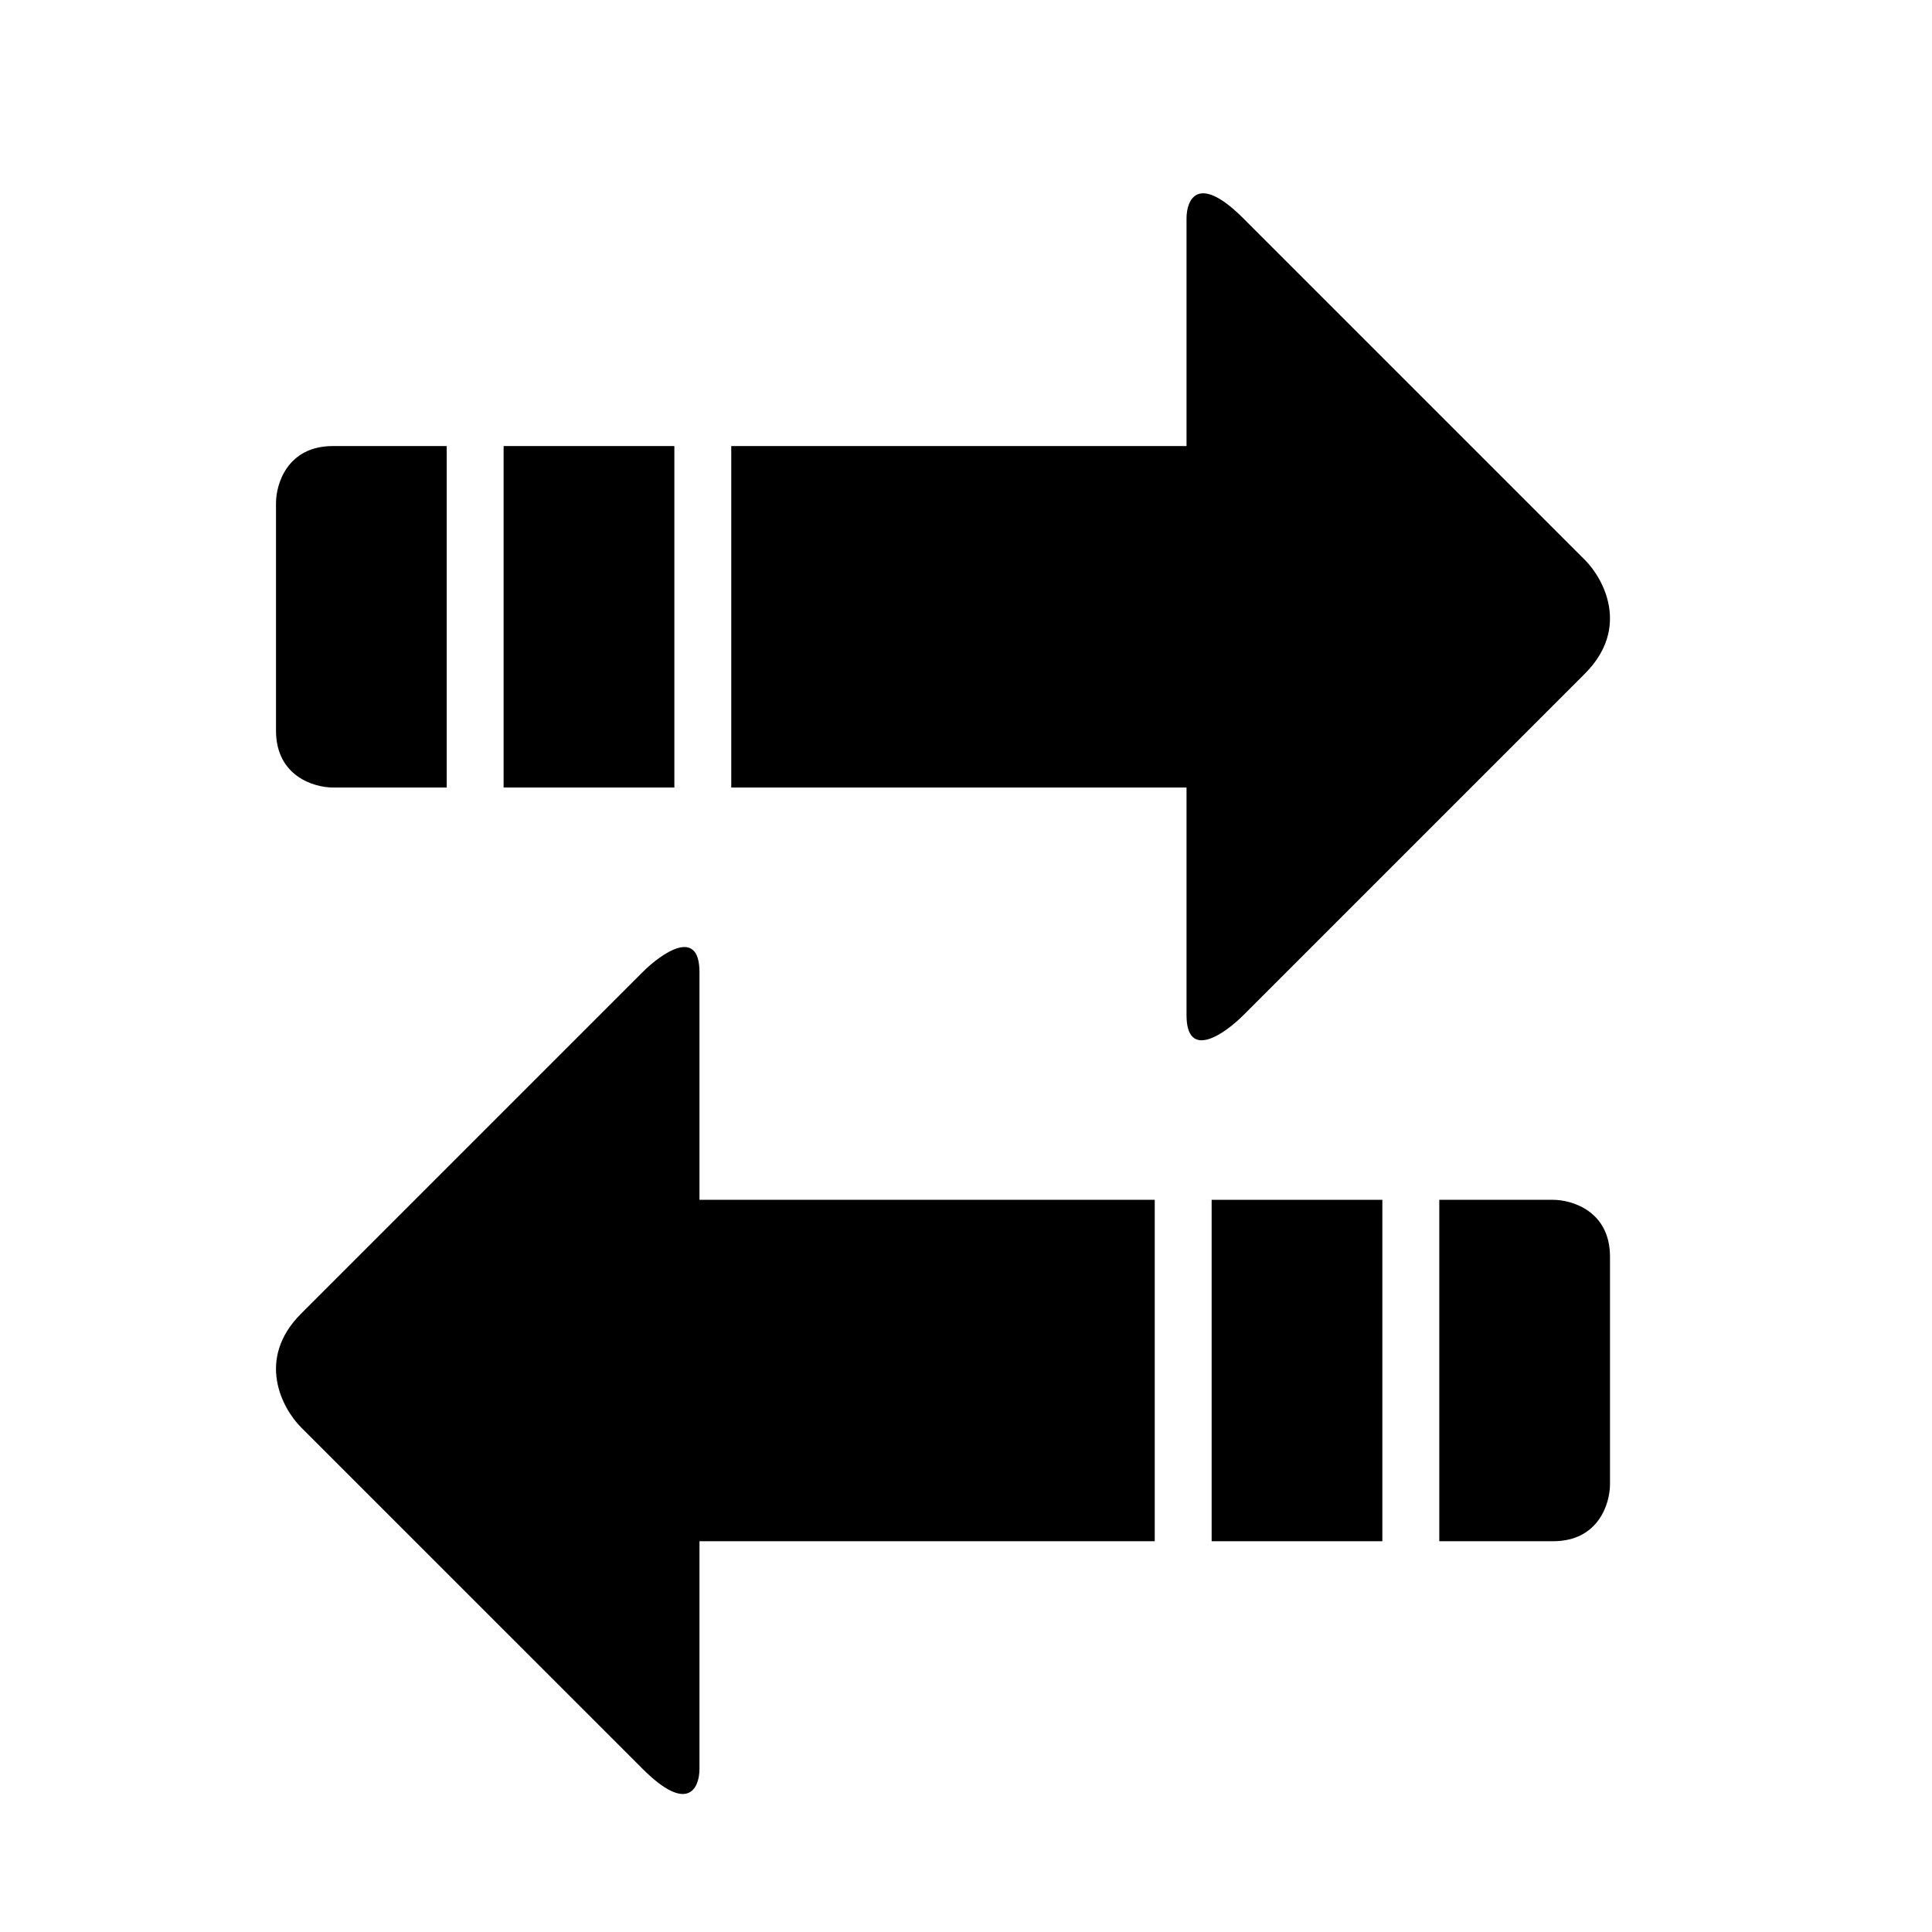
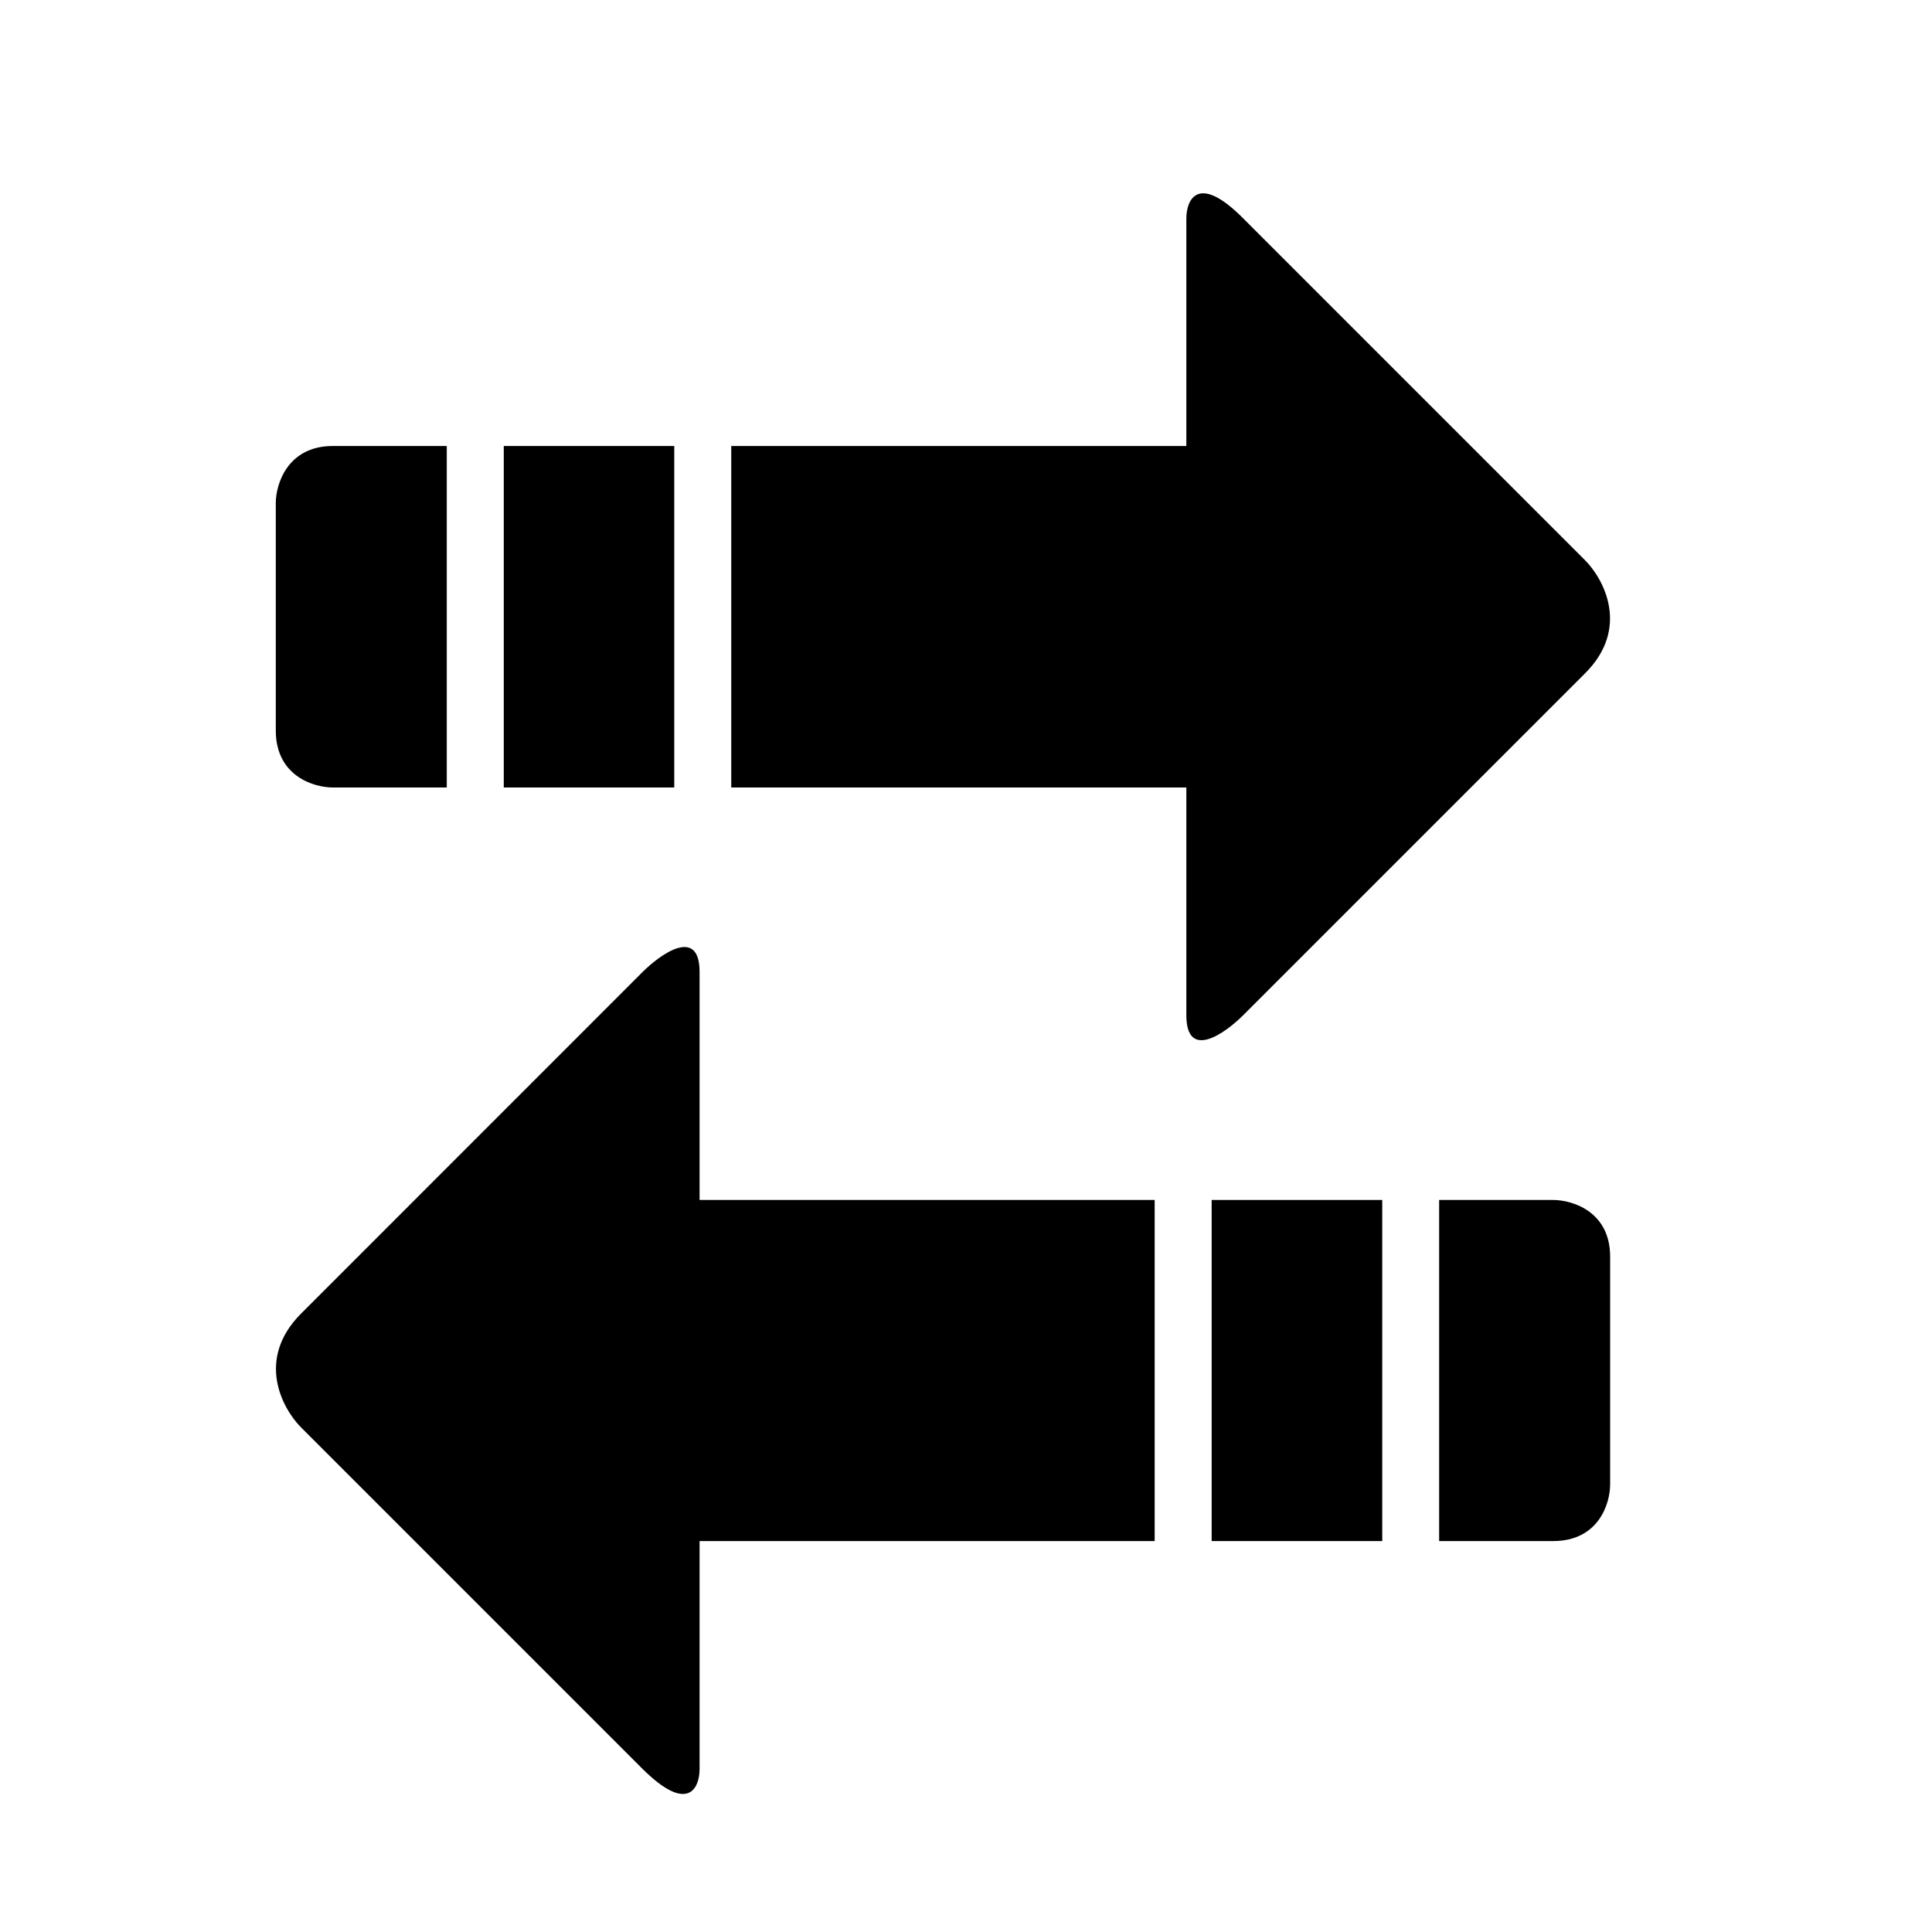
- <svg xmlns="http://www.w3.org/2000/svg" width="42" height="42" viewBox="0 0 42 42" fill="current">
-   <path d="M6.546 28.557C5.557 29.546 6.134 30.619 6.546 31.031L13.969 38.453C14.959 39.443 15.206 38.866 15.206 38.453V33.505H25.103V26.083H15.206L15.206 21.134C15.206 20.145 14.382 20.722 13.969 21.134L6.546 28.557Z" fill="#000" />
-   <path d="M26.34 26.083V33.505H30.051V26.083H26.34Z" fill="#000" />
-   <path d="M31.289 26.083V33.505H33.763C34.753 33.505 35 32.681 35 32.268V27.32C35 26.33 34.175 26.083 33.763 26.083H31.289Z" fill="#000" />
-   <path d="M34.453 14.646C35.443 13.656 34.866 12.584 34.453 12.171L27.031 4.749C26.041 3.759 25.794 4.336 25.794 4.749V9.697L15.897 9.697L15.897 17.12L25.794 17.12L25.794 22.068C25.794 23.058 26.619 22.481 27.031 22.068L34.453 14.646Z" fill="#000" />
-   <path d="M14.66 17.12L14.66 9.697H10.948L10.948 17.12H14.66Z" fill="#000" />
-   <path d="M9.711 17.12L9.711 9.697H7.237C6.247 9.697 6 10.522 6 10.934L6 15.883C6 16.872 6.825 17.12 7.237 17.12H9.711Z" fill="#000" />
+ <svg xmlns="http://www.w3.org/2000/svg" width="20pt" height="20pt" viewBox="0 0 20 20" version="1.1">
+   <g id="surface1">
+     <path style=" stroke:none;fill-rule:nonzero;fill:rgb(0%,0%,0%);fill-opacity:1;" d="M 3.117 13.598 C 2.645 14.07 2.922 14.582 3.117 14.777 L 6.652 18.312 C 7.125 18.781 7.242 18.508 7.242 18.312 L 7.242 15.953 L 11.953 15.953 L 11.953 12.422 L 7.242 12.422 L 7.242 10.062 C 7.242 9.594 6.848 9.867 6.652 10.062 Z M 3.117 13.598 " />
+     <path style=" stroke:none;fill-rule:nonzero;fill:rgb(0%,0%,0%);fill-opacity:1;" d="M 12.543 12.422 L 12.543 15.953 L 14.309 15.953 L 14.309 12.422 Z M 12.543 12.422 " />
+     <path style=" stroke:none;fill-rule:nonzero;fill:rgb(0%,0%,0%);fill-opacity:1;" d="M 14.898 12.422 L 14.898 15.953 L 16.078 15.953 C 16.551 15.953 16.668 15.562 16.668 15.367 L 16.668 13.008 C 16.668 12.539 16.273 12.422 16.078 12.422 Z M 14.898 12.422 " />
+     <path style=" stroke:none;fill-rule:nonzero;fill:rgb(0%,0%,0%);fill-opacity:1;" d="M 16.406 6.973 C 16.879 6.504 16.602 5.992 16.406 5.797 L 12.871 2.262 C 12.402 1.789 12.281 2.066 12.281 2.262 L 12.281 4.617 L 7.57 4.617 L 7.57 8.152 L 12.281 8.152 L 12.281 10.508 C 12.281 10.98 12.676 10.703 12.871 10.508 Z M 16.406 6.973 " />
+     <path style=" stroke:none;fill-rule:nonzero;fill:rgb(0%,0%,0%);fill-opacity:1;" d="M 6.98 8.152 L 6.98 4.617 L 5.215 4.617 L 5.215 8.152 Z M 6.98 8.152 " />
+     <path style=" stroke:none;fill-rule:nonzero;fill:rgb(0%,0%,0%);fill-opacity:1;" d="M 4.625 8.152 L 4.625 4.617 L 3.445 4.617 C 2.977 4.617 2.855 5.012 2.855 5.207 L 2.855 7.562 C 2.855 8.035 3.25 8.152 3.445 8.152 Z M 4.625 8.152 " />
+   </g>
</svg>
